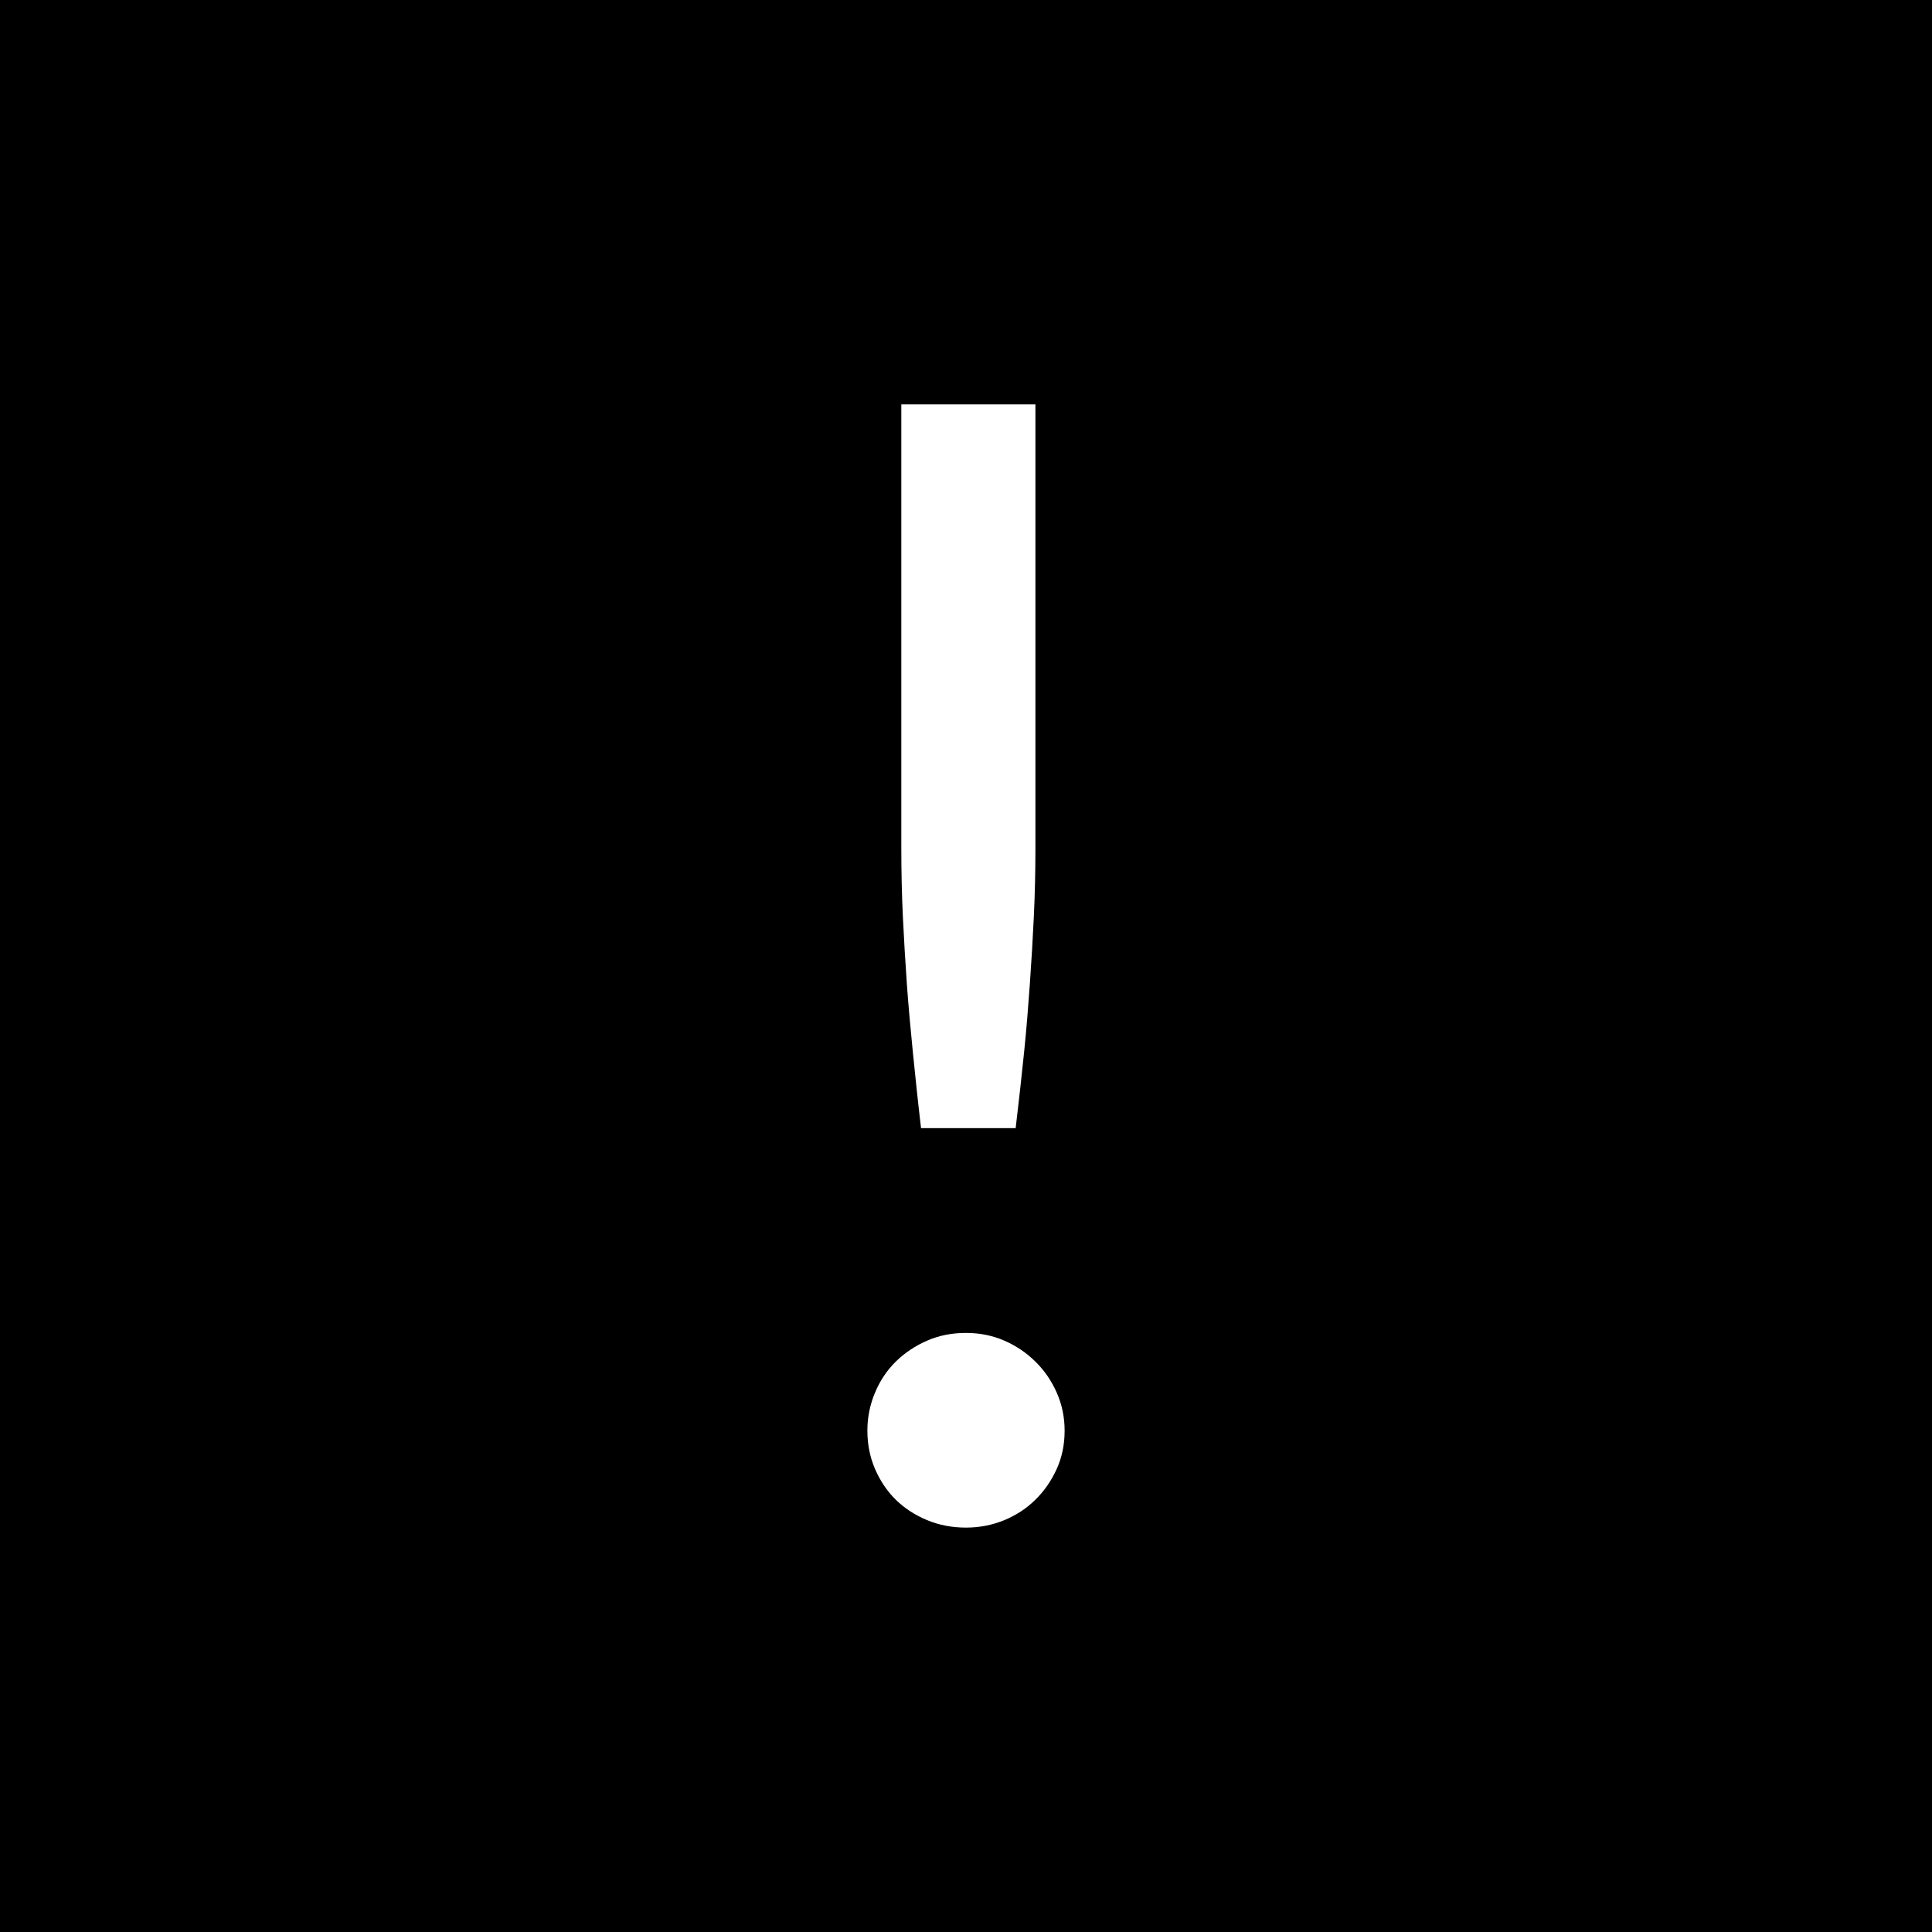
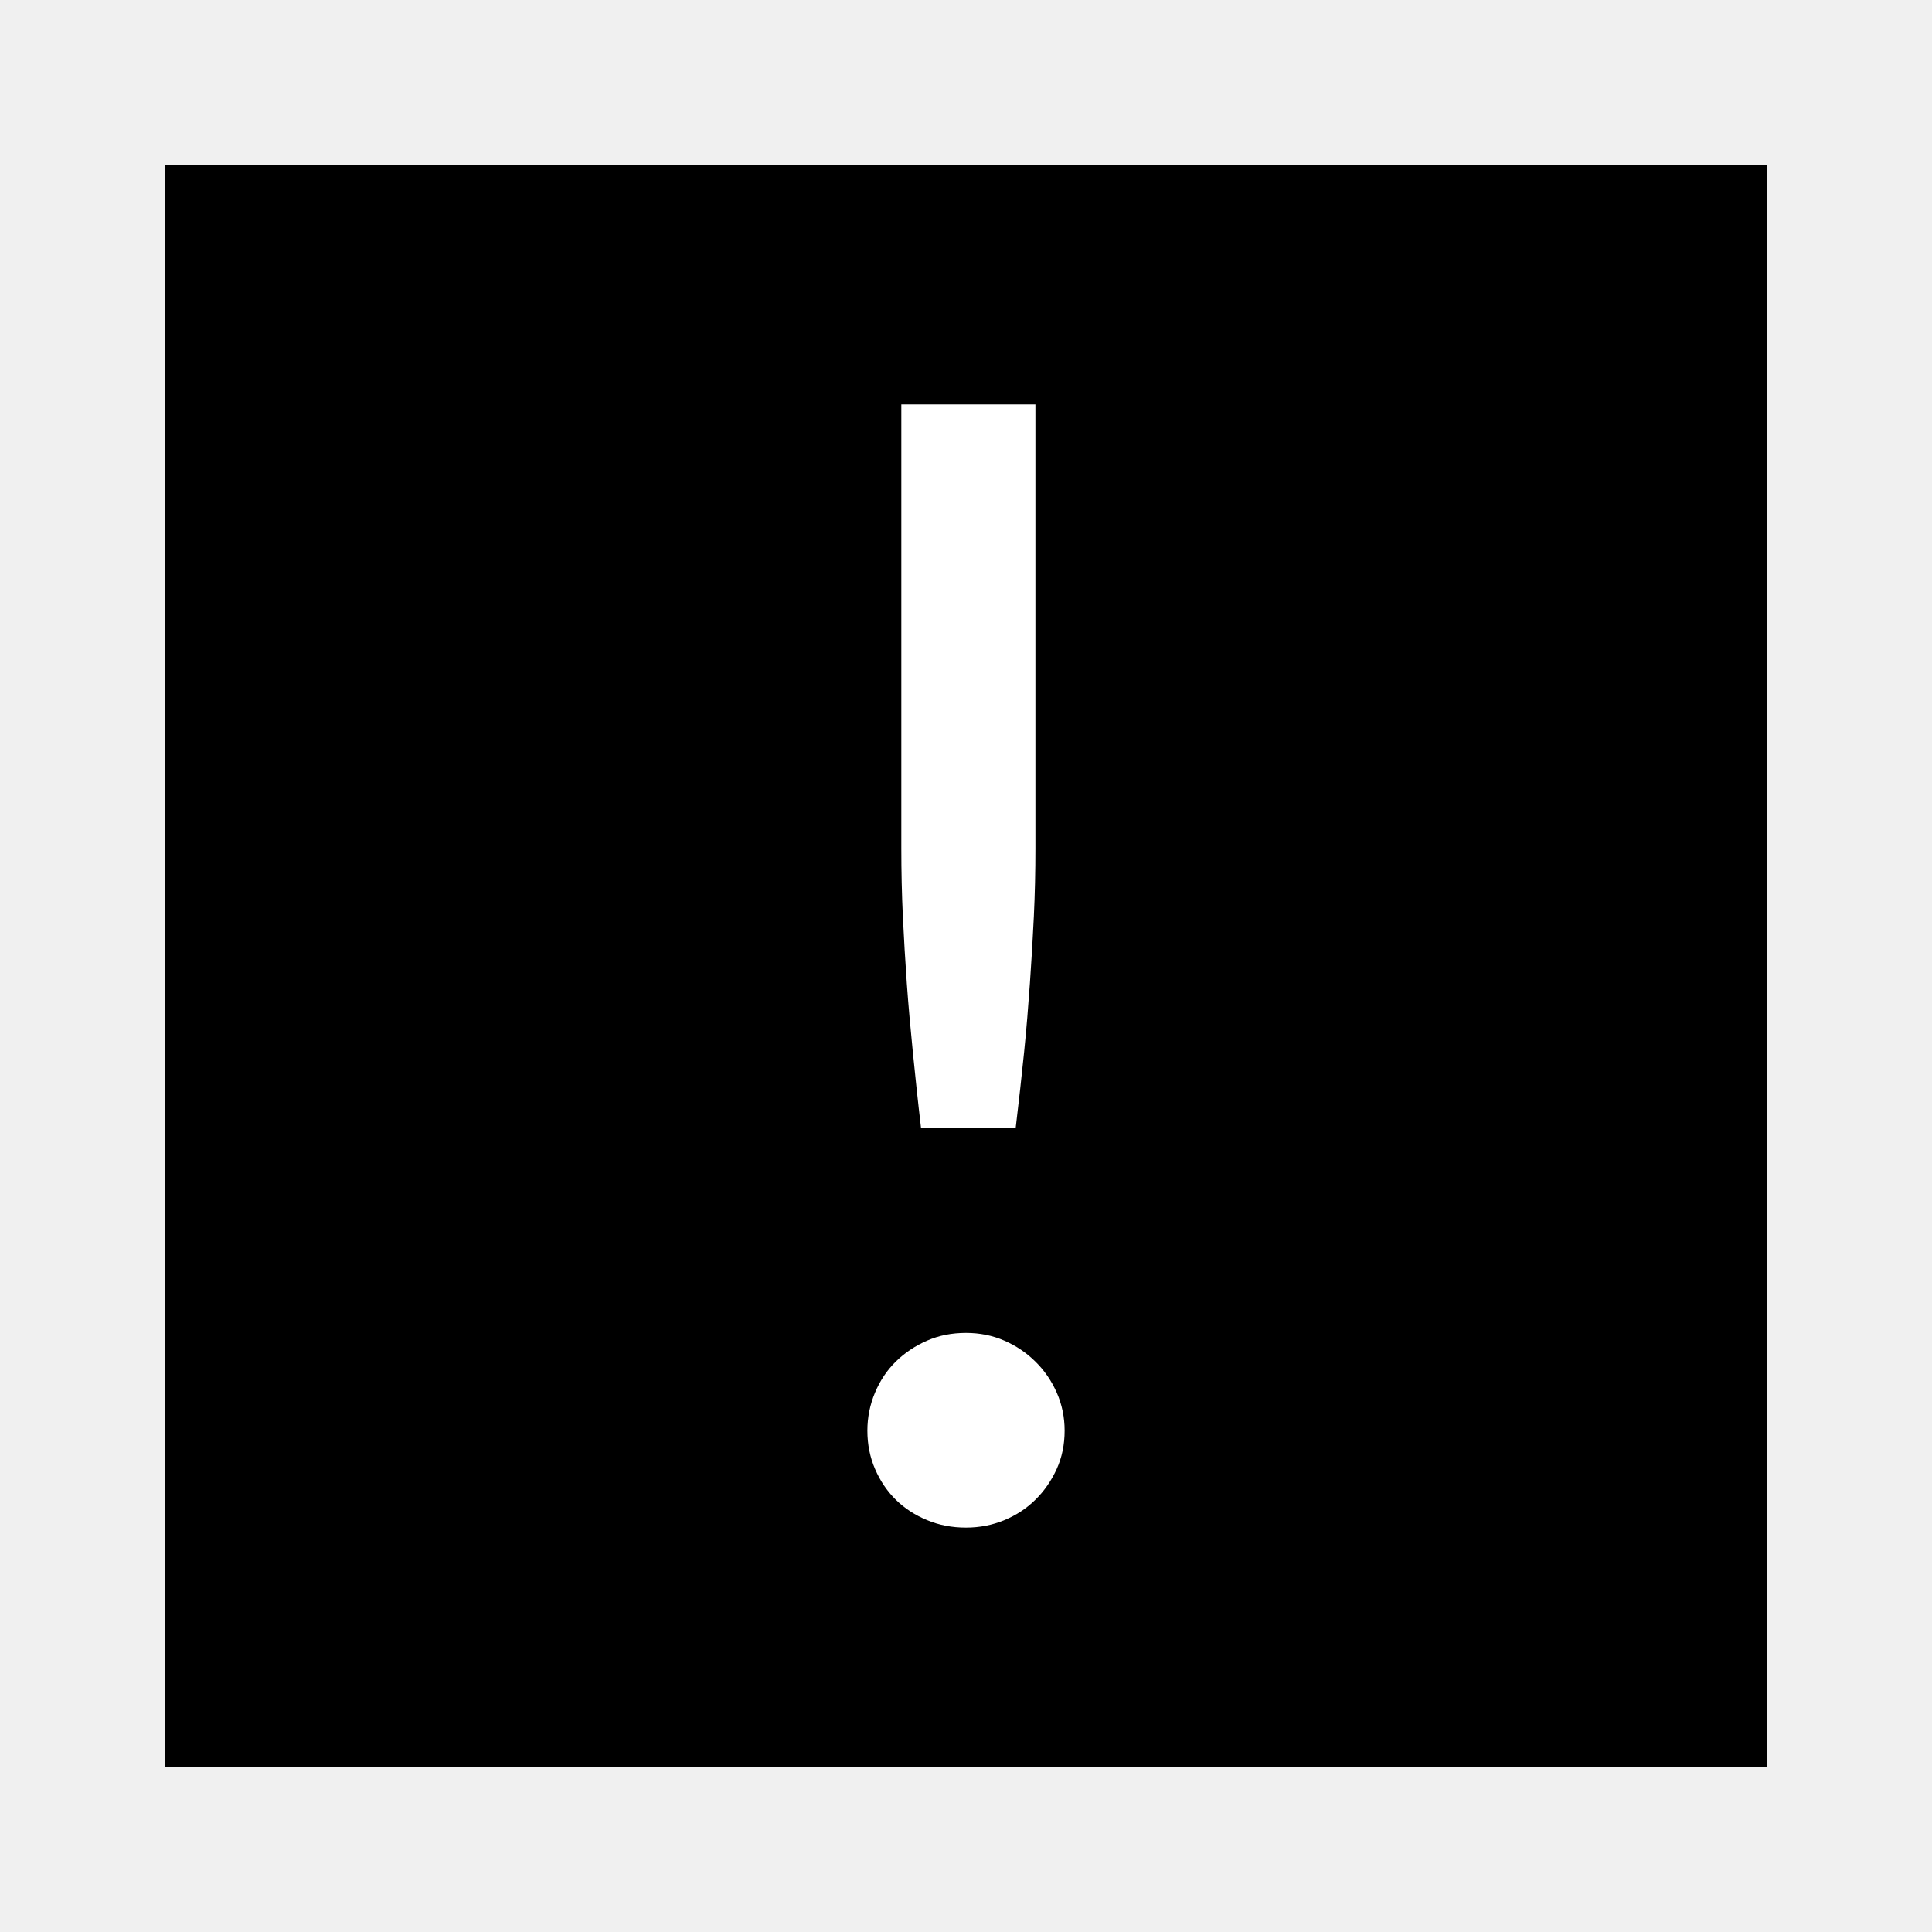
<svg xmlns="http://www.w3.org/2000/svg" xml:space="preserve" width="64px" height="64px" version="1.1" shape-rendering="geometricPrecision" text-rendering="geometricPrecision" image-rendering="optimizeQuality" fill-rule="evenodd" clip-rule="evenodd" viewBox="0 0 6400000 6400000">
  <g id="Warstwa_x0020_1">
-     <rect fill="{color}" x="-59" y="-59" width="6400118" height="6400118" />
-     <path fill="#FFFFFF" fill-rule="nonzero" d="M3429963 1339623l0 1469900c0,77009 -1653,152364 -5196,226066 -3426,73701 -7914,147285 -13111,221813 -5315,74529 -11220,150829 -19252,228665 -7795,77953 -17362,161931 -27874,250987l-313469 0c-10512,-89056 -19252,-173034 -27047,-250987 -7796,-77836 -14764,-154136 -20079,-228665 -5197,-74528 -9567,-148112 -13111,-221813 -3425,-73702 -5079,-149057 -5079,-226066l0 -1469900 444218 0zm-556660 3399609c0,-44529 8740,-86576 25276,-125908 16536,-39449 39213,-73701 68741,-102757 29646,-29173 64489,-52323 103702,-69449 39213,-17127 81851,-25631 128978,-25631 45355,0 87993,8504 127088,25631 39331,17126 73348,40276 102875,69449 29646,29056 53151,63308 70631,102757 17363,39332 26103,81379 26103,125908 0,46181 -8740,88229 -26103,126733 -17480,38505 -40985,72875 -70631,101931 -29527,29173 -63544,51378 -102875,67678 -39095,16299 -81733,24803 -127088,24803 -47127,0 -89765,-8504 -128978,-24803 -39213,-16300 -74056,-38505 -103702,-67678 -29528,-29056 -52205,-63426 -68741,-101931 -16536,-38504 -25276,-80552 -25276,-126733z" />
+     <polygon fill="{color}" points="546267,546267 5853733,546267 5853733,5853733 546267,5853733 " />
+     <path fill="#ffffff" fill-rule="nonzero" d="M3429963 1339623l0 1469900c0,77009 -1653,152364 -5196,226066 -3426,73701 -7914,147285 -13111,221813 -5315,74529 -11220,150829 -19252,228665 -7795,77953 -17362,161931 -27874,250987l-313469 0c-10512,-89056 -19252,-173034 -27047,-250987 -7796,-77836 -14764,-154136 -20079,-228665 -5197,-74528 -9567,-148112 -13111,-221813 -3425,-73702 -5079,-149057 -5079,-226066l0 -1469900 444218 0zm-556660 3399609c0,-44529 8740,-86576 25276,-125908 16536,-39449 39213,-73701 68741,-102757 29646,-29173 64489,-52323 103702,-69449 39213,-17127 81851,-25631 128978,-25631 45355,0 87993,8504 127088,25631 39331,17126 73348,40276 102875,69449 29646,29056 53151,63308 70631,102757 17363,39332 26103,81379 26103,125908 0,46181 -8740,88229 -26103,126733 -17480,38505 -40985,72875 -70631,101931 -29527,29173 -63544,51378 -102875,67678 -39095,16299 -81733,24803 -127088,24803 -47127,0 -89765,-8504 -128978,-24803 -39213,-16300 -74056,-38505 -103702,-67678 -29528,-29056 -52205,-63426 -68741,-101931 -16536,-38504 -25276,-80552 -25276,-126733z" />
  </g>
</svg>
